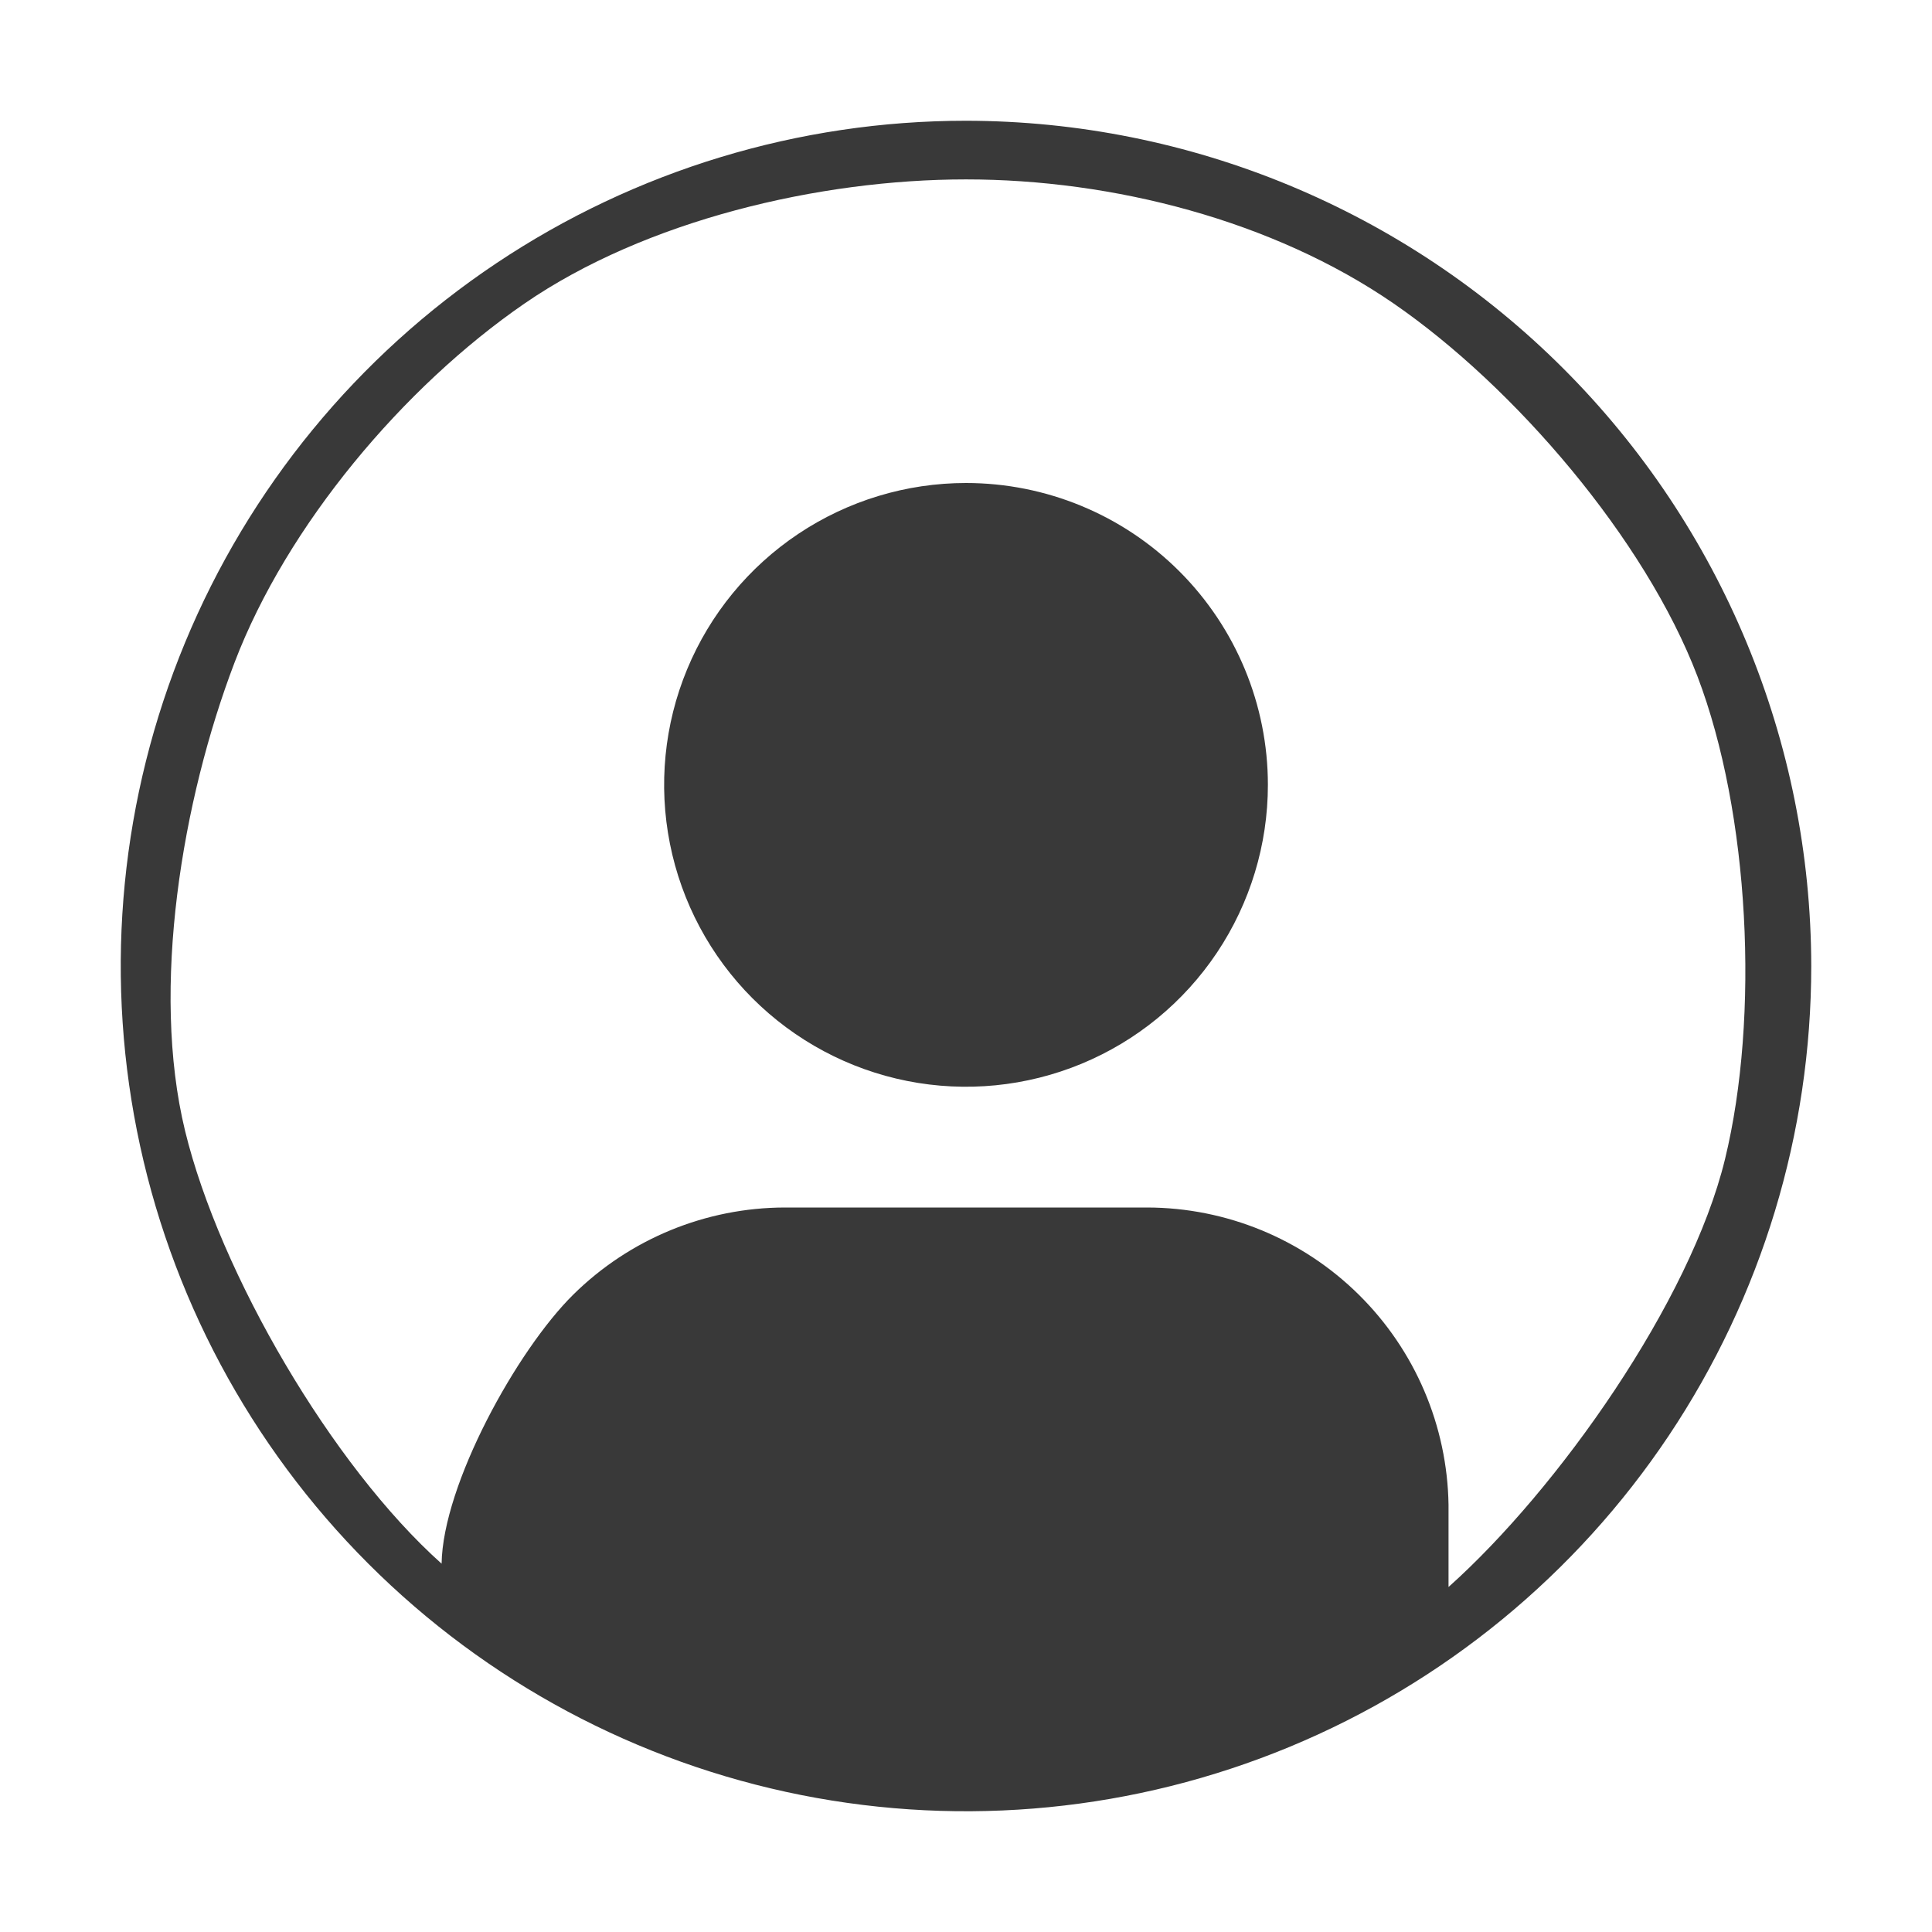
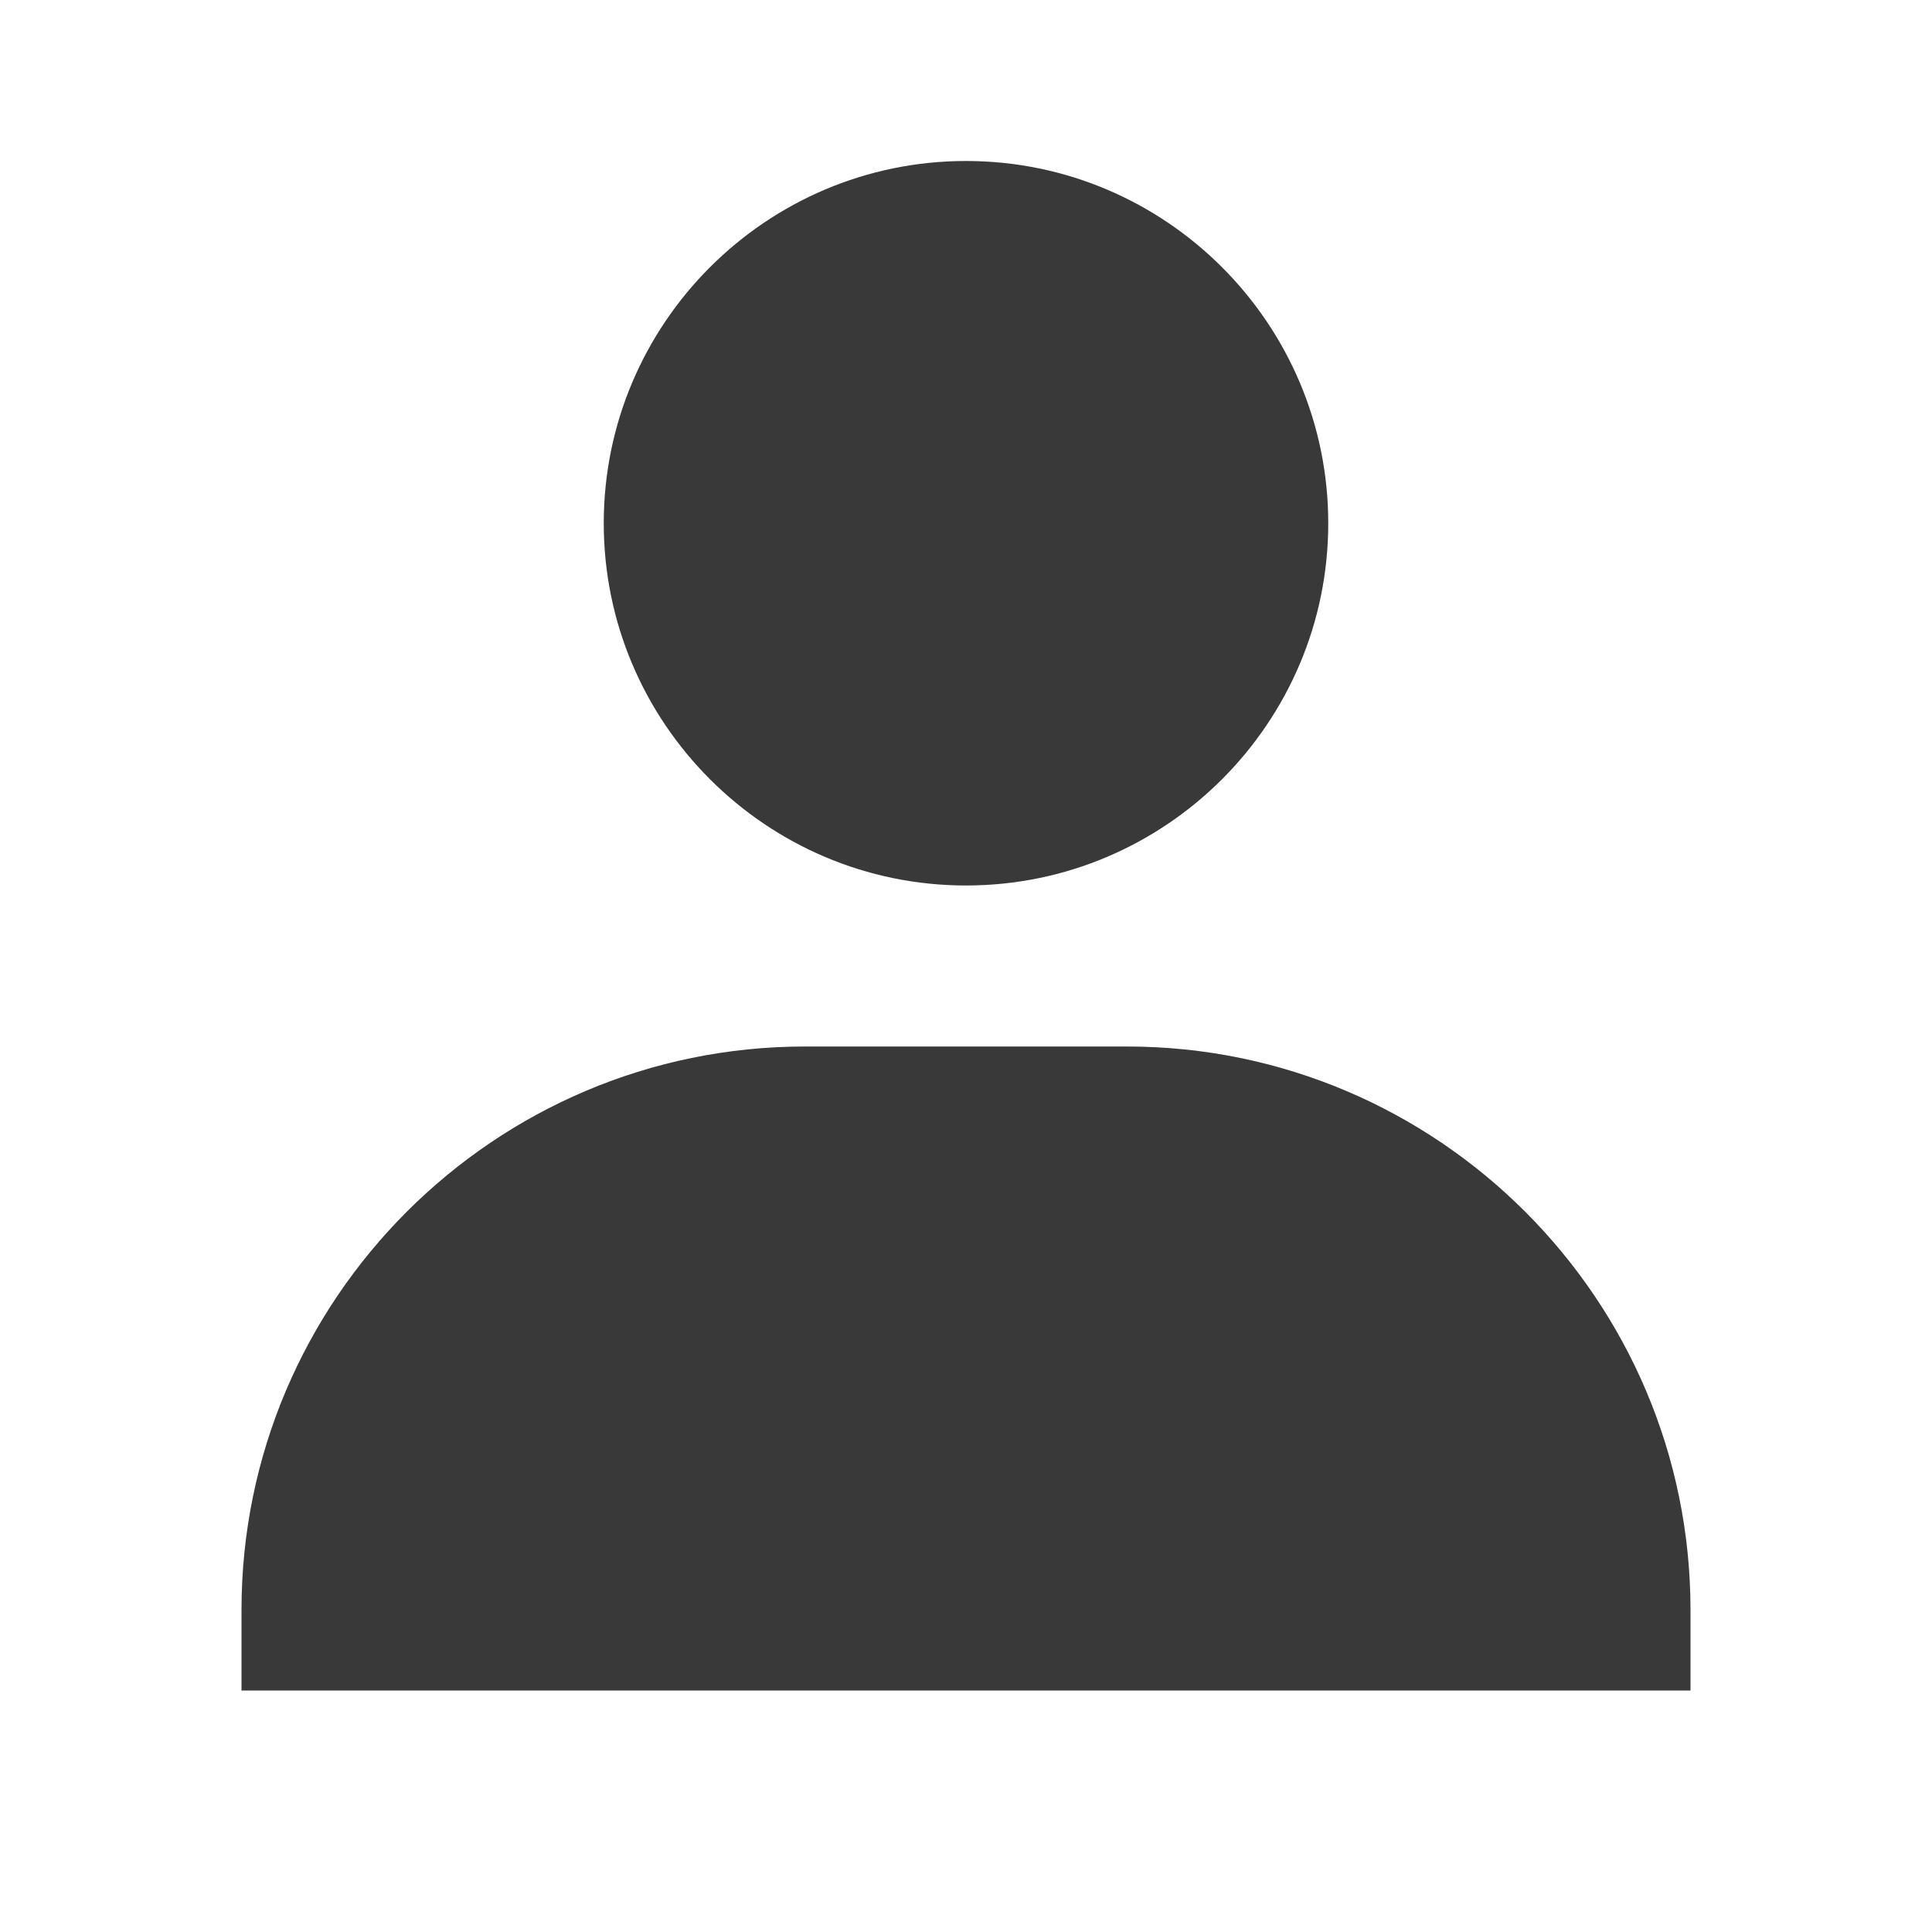
<svg xmlns="http://www.w3.org/2000/svg" width="70" height="70" viewBox="0 0 70 70" fill="none">
-   <path d="M35 17.5C32.837 17.5 30.722 18.142 28.924 19.343C27.125 20.545 25.723 22.253 24.895 24.252C24.067 26.25 23.851 28.45 24.273 30.571C24.695 32.693 25.736 34.642 27.266 36.172C28.796 37.701 30.744 38.743 32.866 39.165C34.988 39.587 37.187 39.37 39.186 38.542C41.184 37.715 42.892 36.313 44.094 34.514C45.296 32.715 45.938 30.601 45.938 28.438C45.938 25.537 44.785 22.755 42.734 20.703C40.683 18.652 37.901 17.5 35 17.5Z" fill="#393939" />
-   <path d="M35 4.375C28.943 4.375 23.022 6.171 17.986 9.536C12.949 12.901 9.024 17.684 6.706 23.28C4.388 28.876 3.782 35.034 4.963 40.975C6.145 46.915 9.062 52.372 13.345 56.655C17.628 60.938 23.085 63.855 29.025 65.037C34.966 66.218 41.124 65.612 46.72 63.294C52.316 60.976 57.099 57.051 60.464 52.014C63.829 46.978 65.625 41.057 65.625 35C65.616 26.881 62.386 19.096 56.645 13.355C50.904 7.614 43.119 4.384 35 4.375ZM52.483 54.526C52.439 51.656 51.27 48.919 49.227 46.904C47.185 44.888 44.432 43.755 41.562 43.75H28.438C25.568 43.755 22.815 44.888 20.773 46.904C18.73 48.919 16.044 53.786 16 56.655C12.033 53.113 7.964 46.142 6.706 40.975C5.449 35.807 6.604 28.969 8.5 24C10.396 19.031 14.62 14.017 19 11C23.38 7.983 29.682 6.5 35 6.5C40.318 6.5 46.12 7.983 50.5 11C54.88 14.017 59.604 19.531 61.5 24.5C63.396 29.469 63.758 36.833 62.5 42C61.242 47.167 56.449 53.958 52.483 57.5V54.526Z" fill="#393939" />
+   <path d="M21.875 18.958C21.875 26.195 27.764 32.083 35 32.083C42.236 32.083 48.125 26.195 48.125 18.958C48.125 11.722 42.236 5.833 35 5.833C27.764 5.833 21.875 11.722 21.875 18.958ZM58.333 61.25H61.25V58.333C61.25 47.078 52.089 37.917 40.833 37.917H29.167C17.908 37.917 8.75 47.078 8.75 58.333V61.25H58.333Z" fill="#393939" />
</svg>
